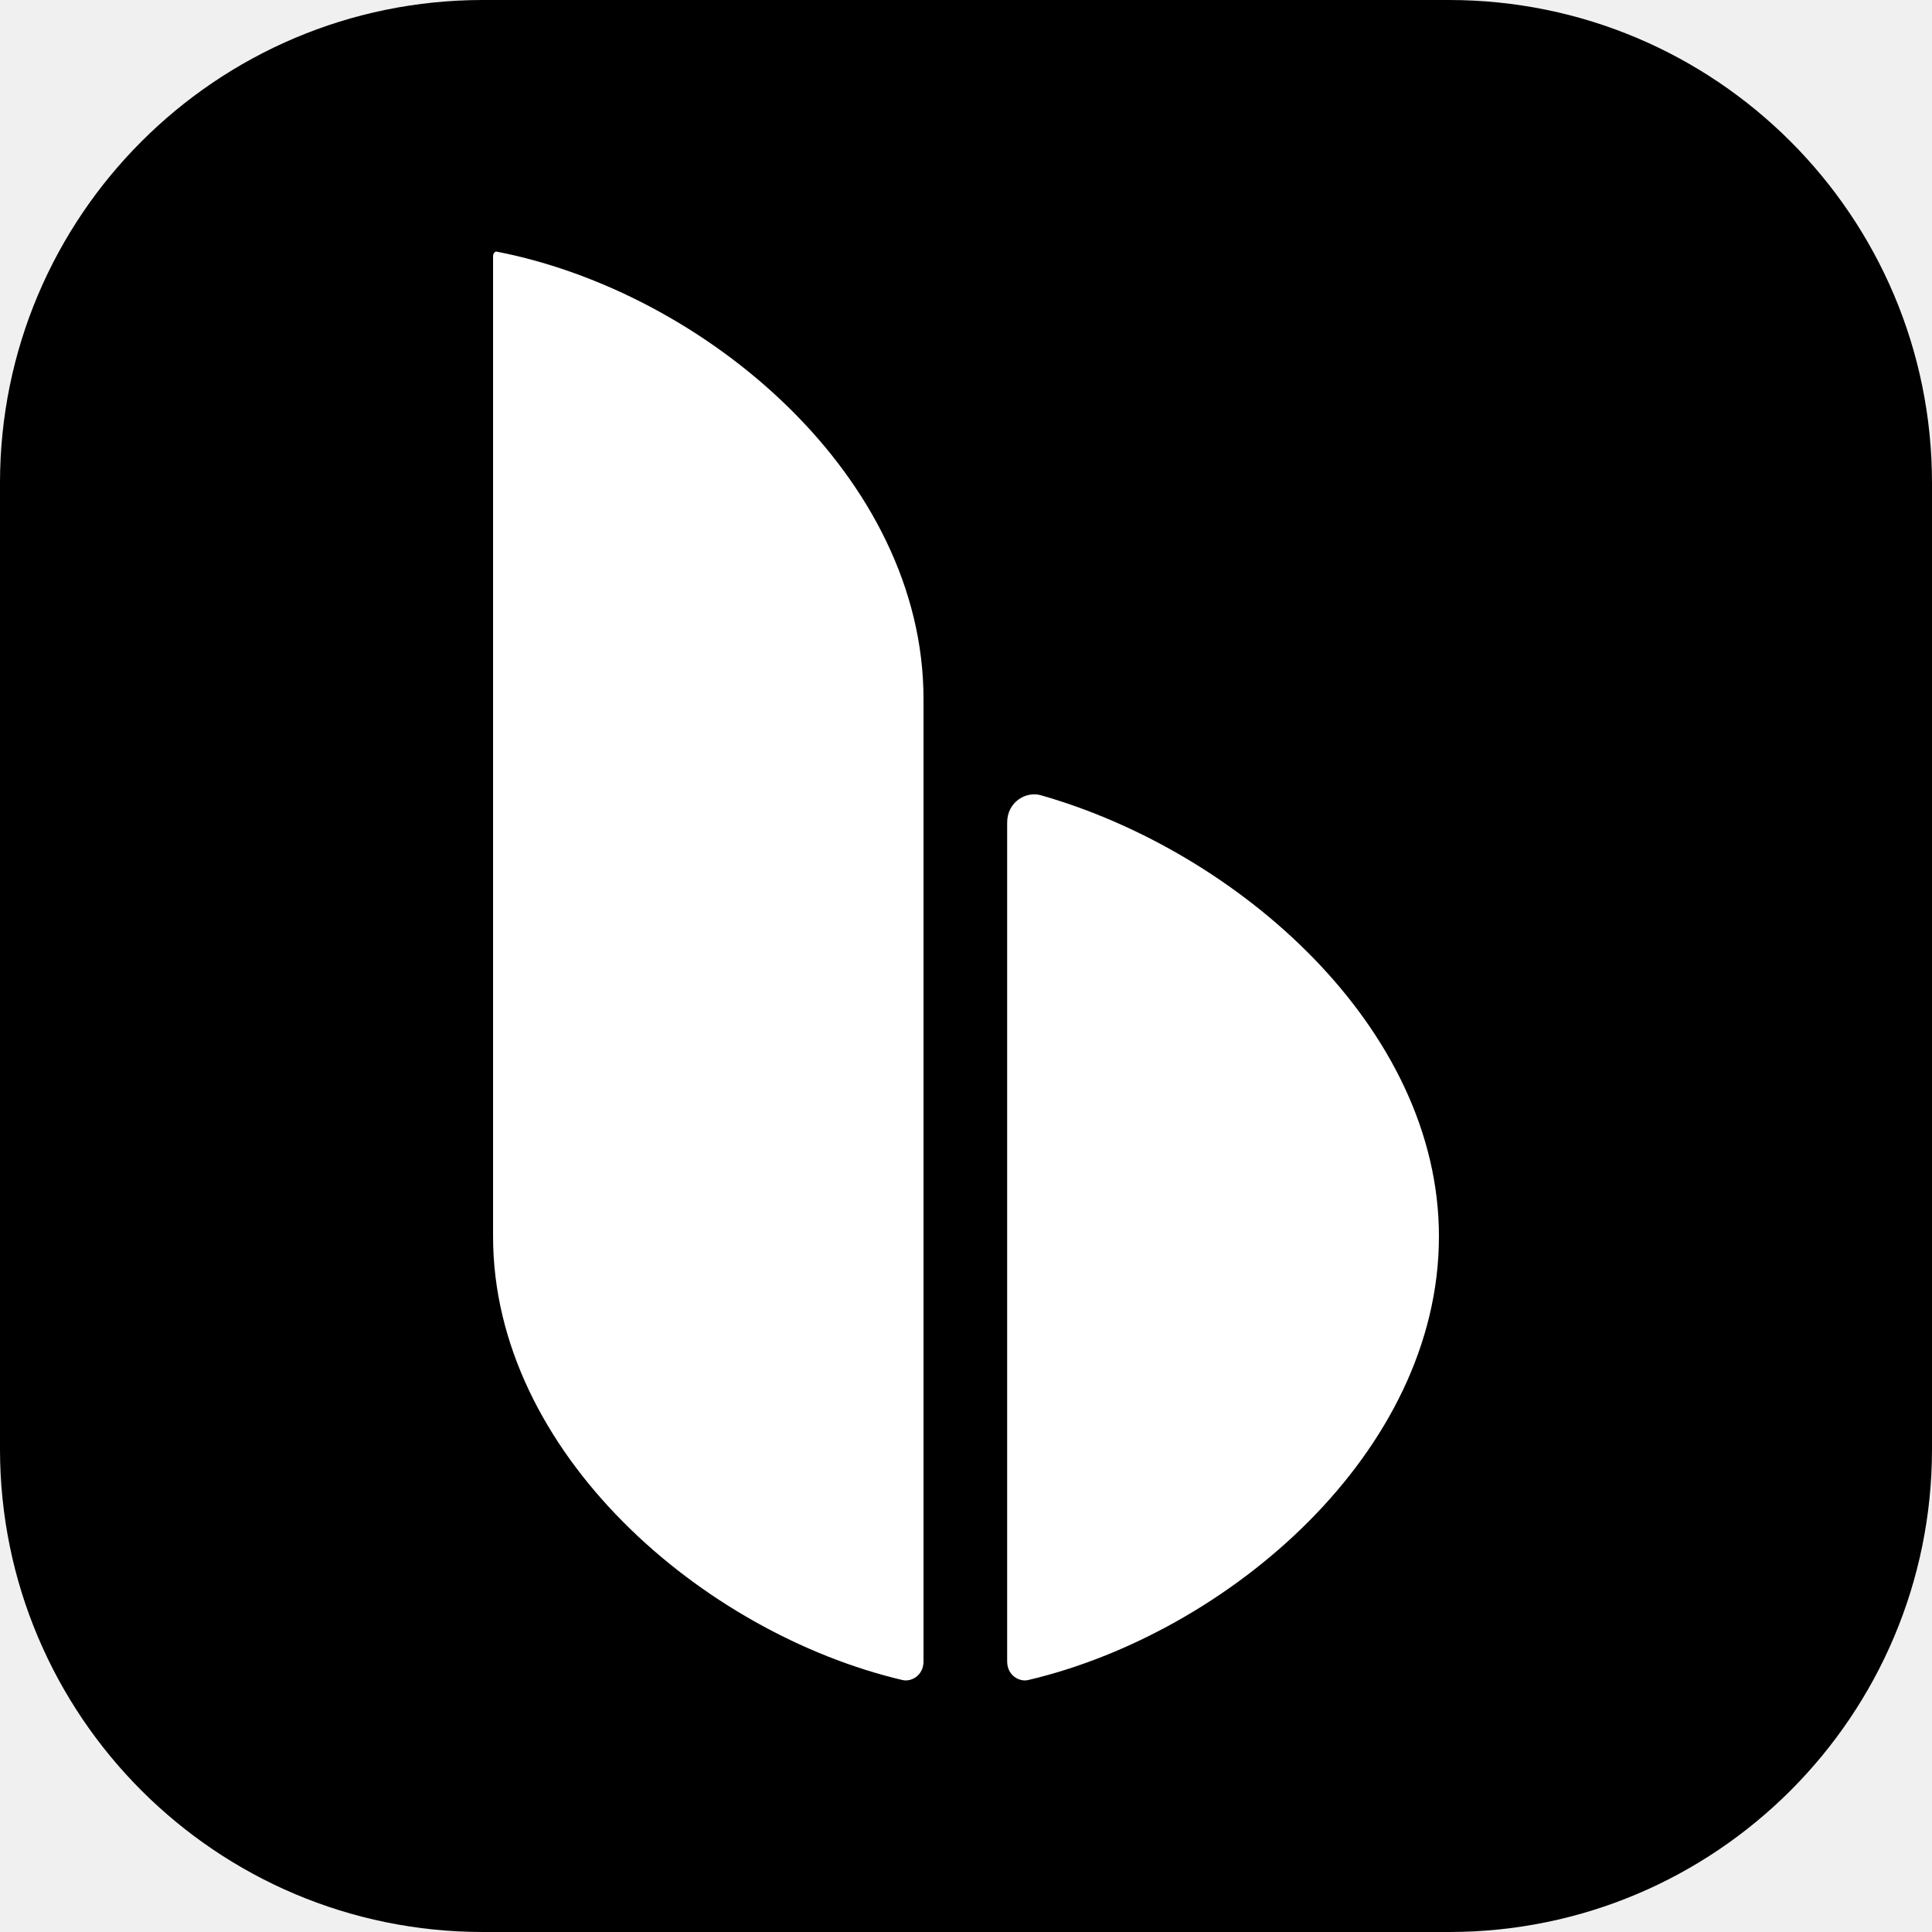
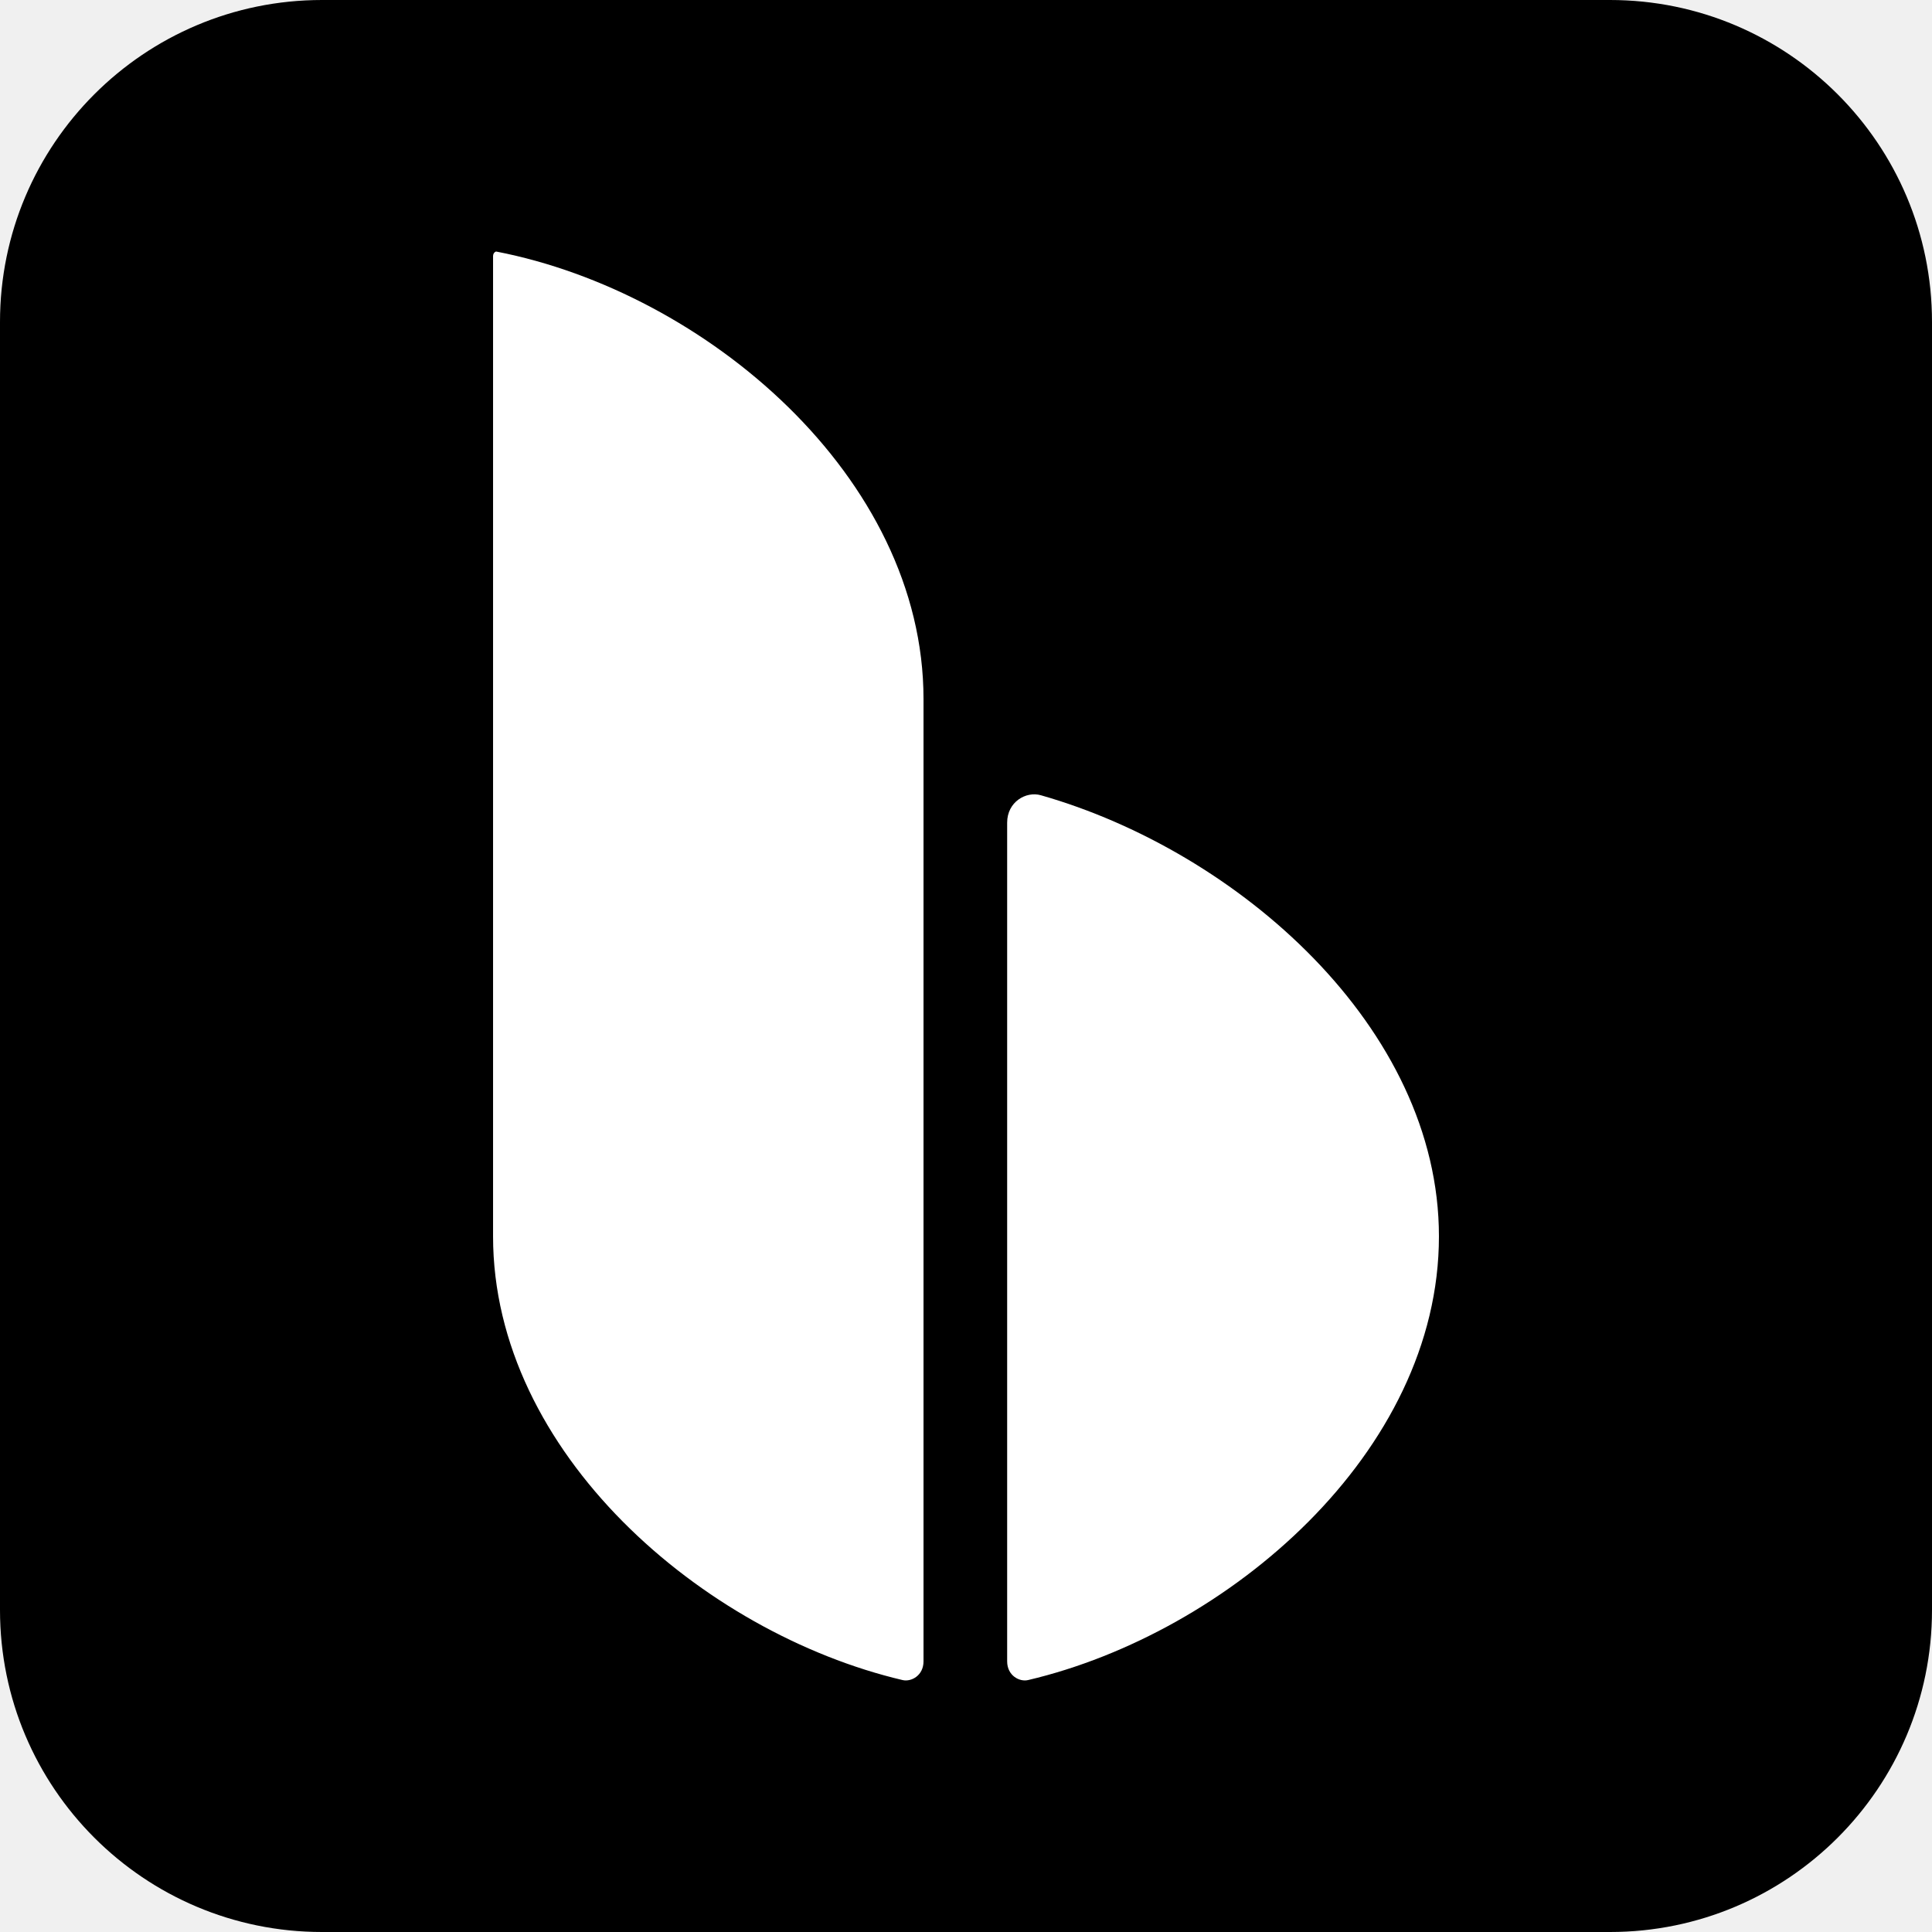
<svg xmlns="http://www.w3.org/2000/svg" width="96" height="96" viewBox="0 0 96 96" fill="none">
-   <rect width="96" height="96" rx="24" fill="black" />
+   <rect width="96" height="96" rx="16" fill="black" />
  <path d="M51.719 39.515C61.51 42.302 71.5 51.055 71.5 61.434C71.5 72.178 61.016 81.145 51.084 83.482L51.081 83.482C50.665 83.581 50.045 83.266 50.045 82.55V40.877C50.045 39.846 50.981 39.304 51.719 39.515ZM44.852 83.482L44.85 83.482C34.918 81.146 24.5 72.178 24.5 61.434V12.732C24.5 12.632 24.54 12.569 24.586 12.532C24.609 12.512 24.629 12.505 24.639 12.502C24.645 12.5 24.654 12.498 24.676 12.503C35.034 14.512 45.889 23.682 45.889 34.737V82.55C45.889 83.266 45.269 83.581 44.852 83.482Z" fill="white" />
</svg>
